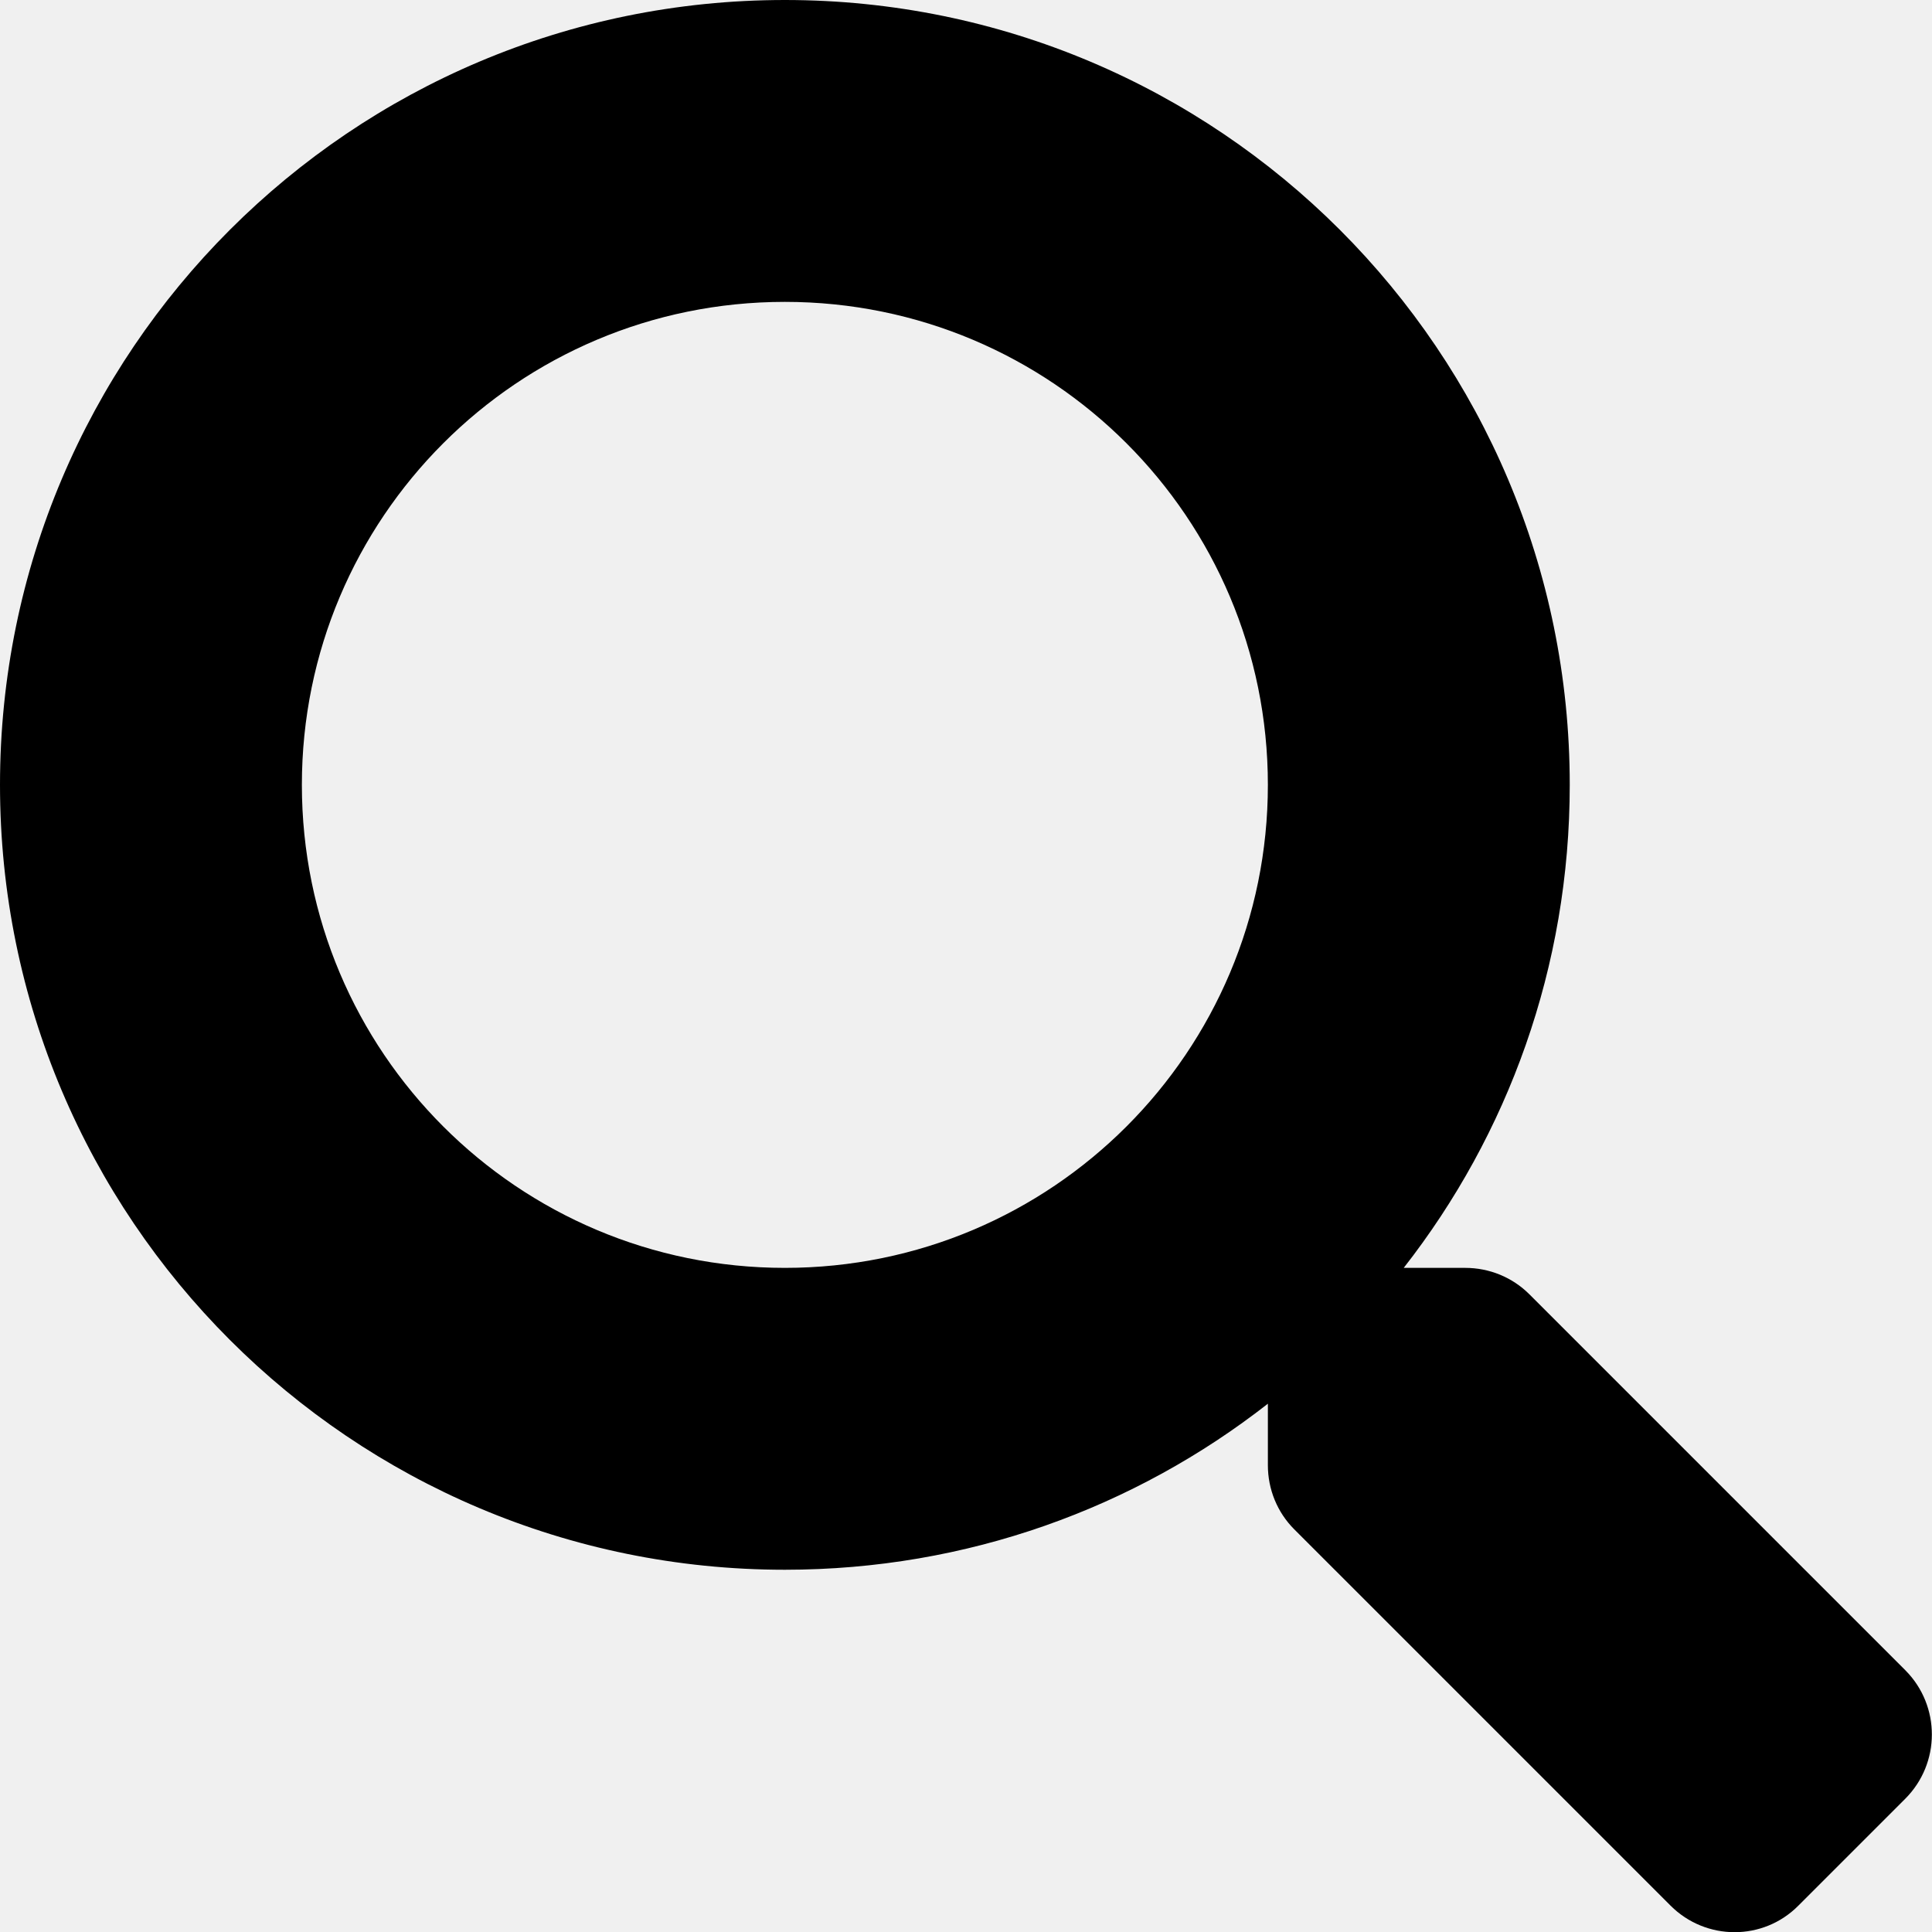
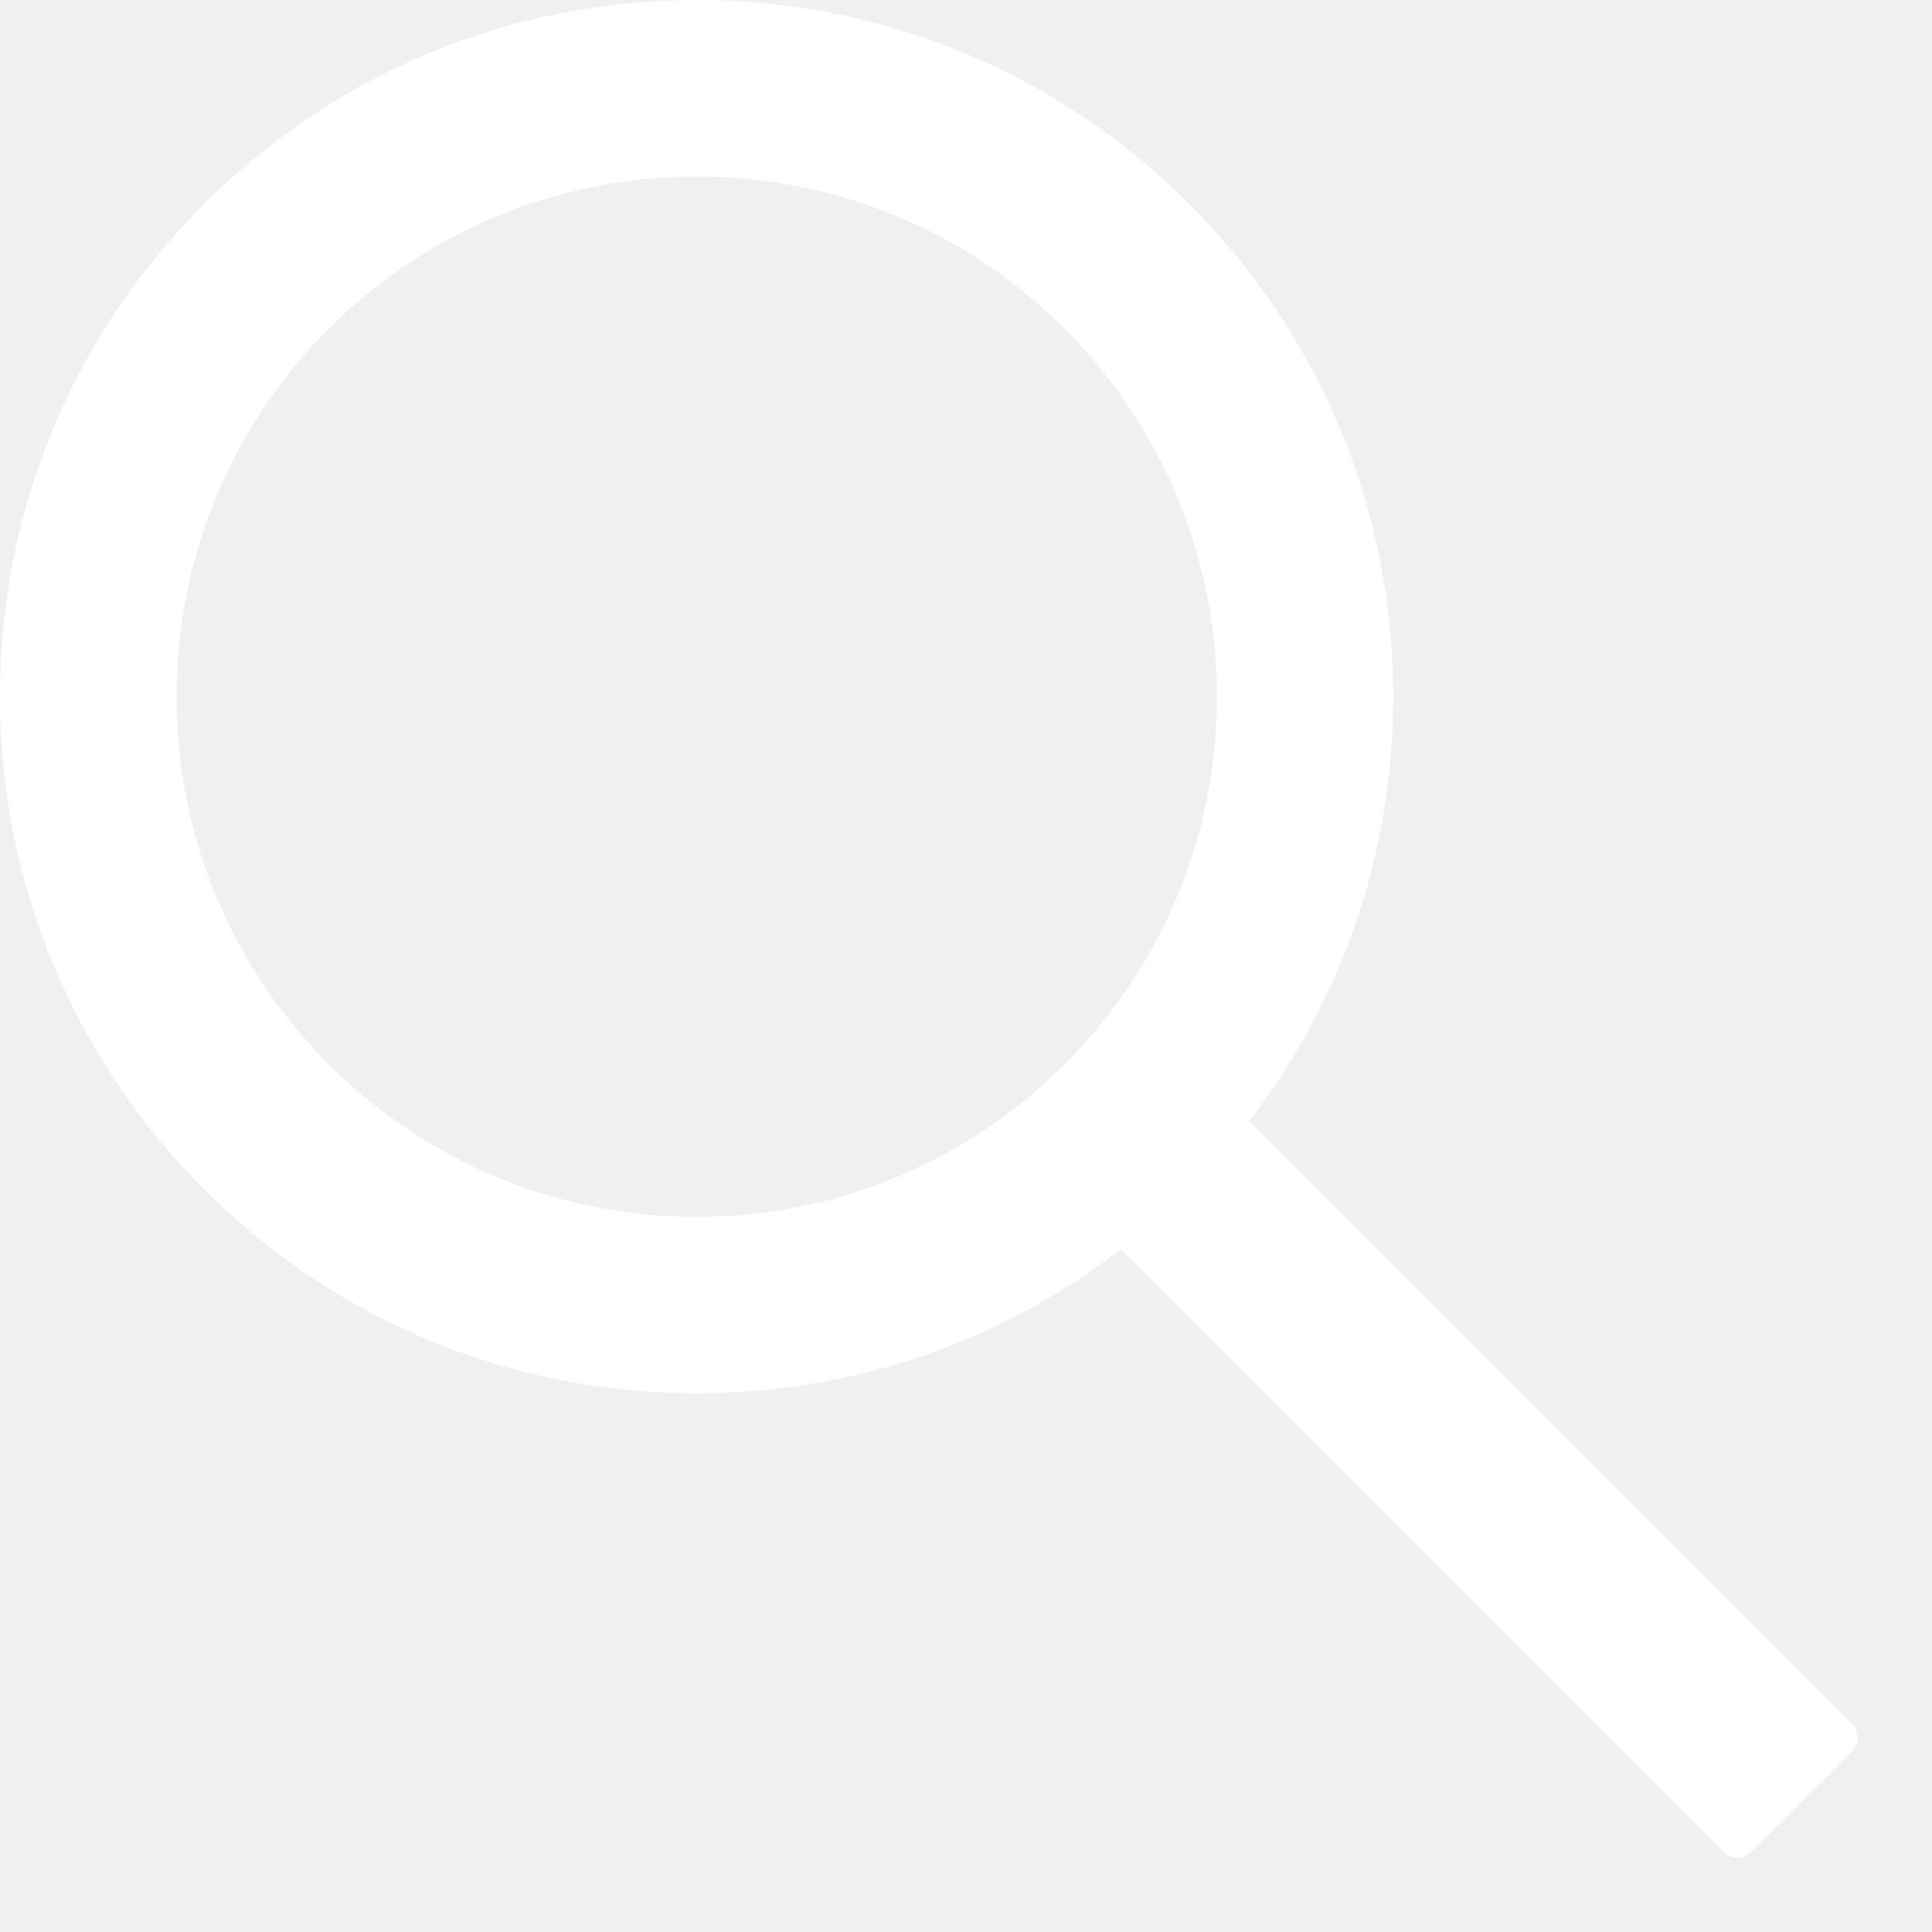
- <svg xmlns="http://www.w3.org/2000/svg" aria-hidden="true" focusable="false" data-prefix="fas" data-icon="search" class="svg-inline--fa fa-search fa-w-16" role="img" viewBox="0 0 512 512">
-   <path fill="currentColor" d="M505 442.7L405.3 343c-4.5-4.5-10.6-7-17-7H372c27.6-35.3 44-79.7 44-128C416 93.1 322.9 0 208 0S0 93.1 0 208s93.1 208 208 208c48.3 0 92.7-16.4 128-44v16.3c0 6.4 2.5 12.5 7 17l99.7 99.7c9.4 9.4 24.6 9.4 33.9 0l28.3-28.3c9.4-9.4 9.4-24.6.1-34zM208 336c-70.7 0-128-57.2-128-128 0-70.7 57.2-128 128-128 70.7 0 128 57.2 128 128 0 70.7-57.2 128-128 128z" />
+ <svg xmlns="http://www.w3.org/2000/svg" width="13" height="13" viewBox="0 0 13 13" fill="none">
+   <path d="M12.463 11.602L8.405 7.544C9.034 6.73 9.375 5.734 9.375 4.688C9.375 3.434 8.886 2.259 8.002 1.373C7.117 0.487 5.939 0 4.688 0C3.436 0 2.258 0.489 1.373 1.373C0.487 2.258 0 3.434 0 4.688C0 5.939 0.489 7.117 1.373 8.002C2.258 8.887 3.434 9.375 4.688 9.375C5.734 9.375 6.728 9.034 7.542 8.406L11.6 12.463C11.612 12.474 11.626 12.484 11.642 12.49C11.657 12.497 11.674 12.5 11.691 12.5C11.707 12.5 11.724 12.497 11.74 12.49C11.755 12.484 11.769 12.474 11.781 12.463L12.463 11.783C12.474 11.771 12.484 11.757 12.49 11.741C12.497 11.726 12.5 11.709 12.5 11.692C12.5 11.675 12.497 11.659 12.49 11.643C12.484 11.628 12.474 11.614 12.463 11.602V11.602ZM7.162 7.162C6.5 7.823 5.622 8.188 4.688 8.188C3.753 8.188 2.875 7.823 2.212 7.162C1.552 6.5 1.188 5.622 1.188 4.688C1.188 3.753 1.552 2.873 2.212 2.212C2.875 1.552 3.753 1.188 4.688 1.188C5.622 1.188 6.502 1.55 7.162 2.212C7.823 2.875 8.188 3.753 8.188 4.688C8.188 5.622 7.823 6.502 7.162 7.162Z" fill="white" />
</svg>
